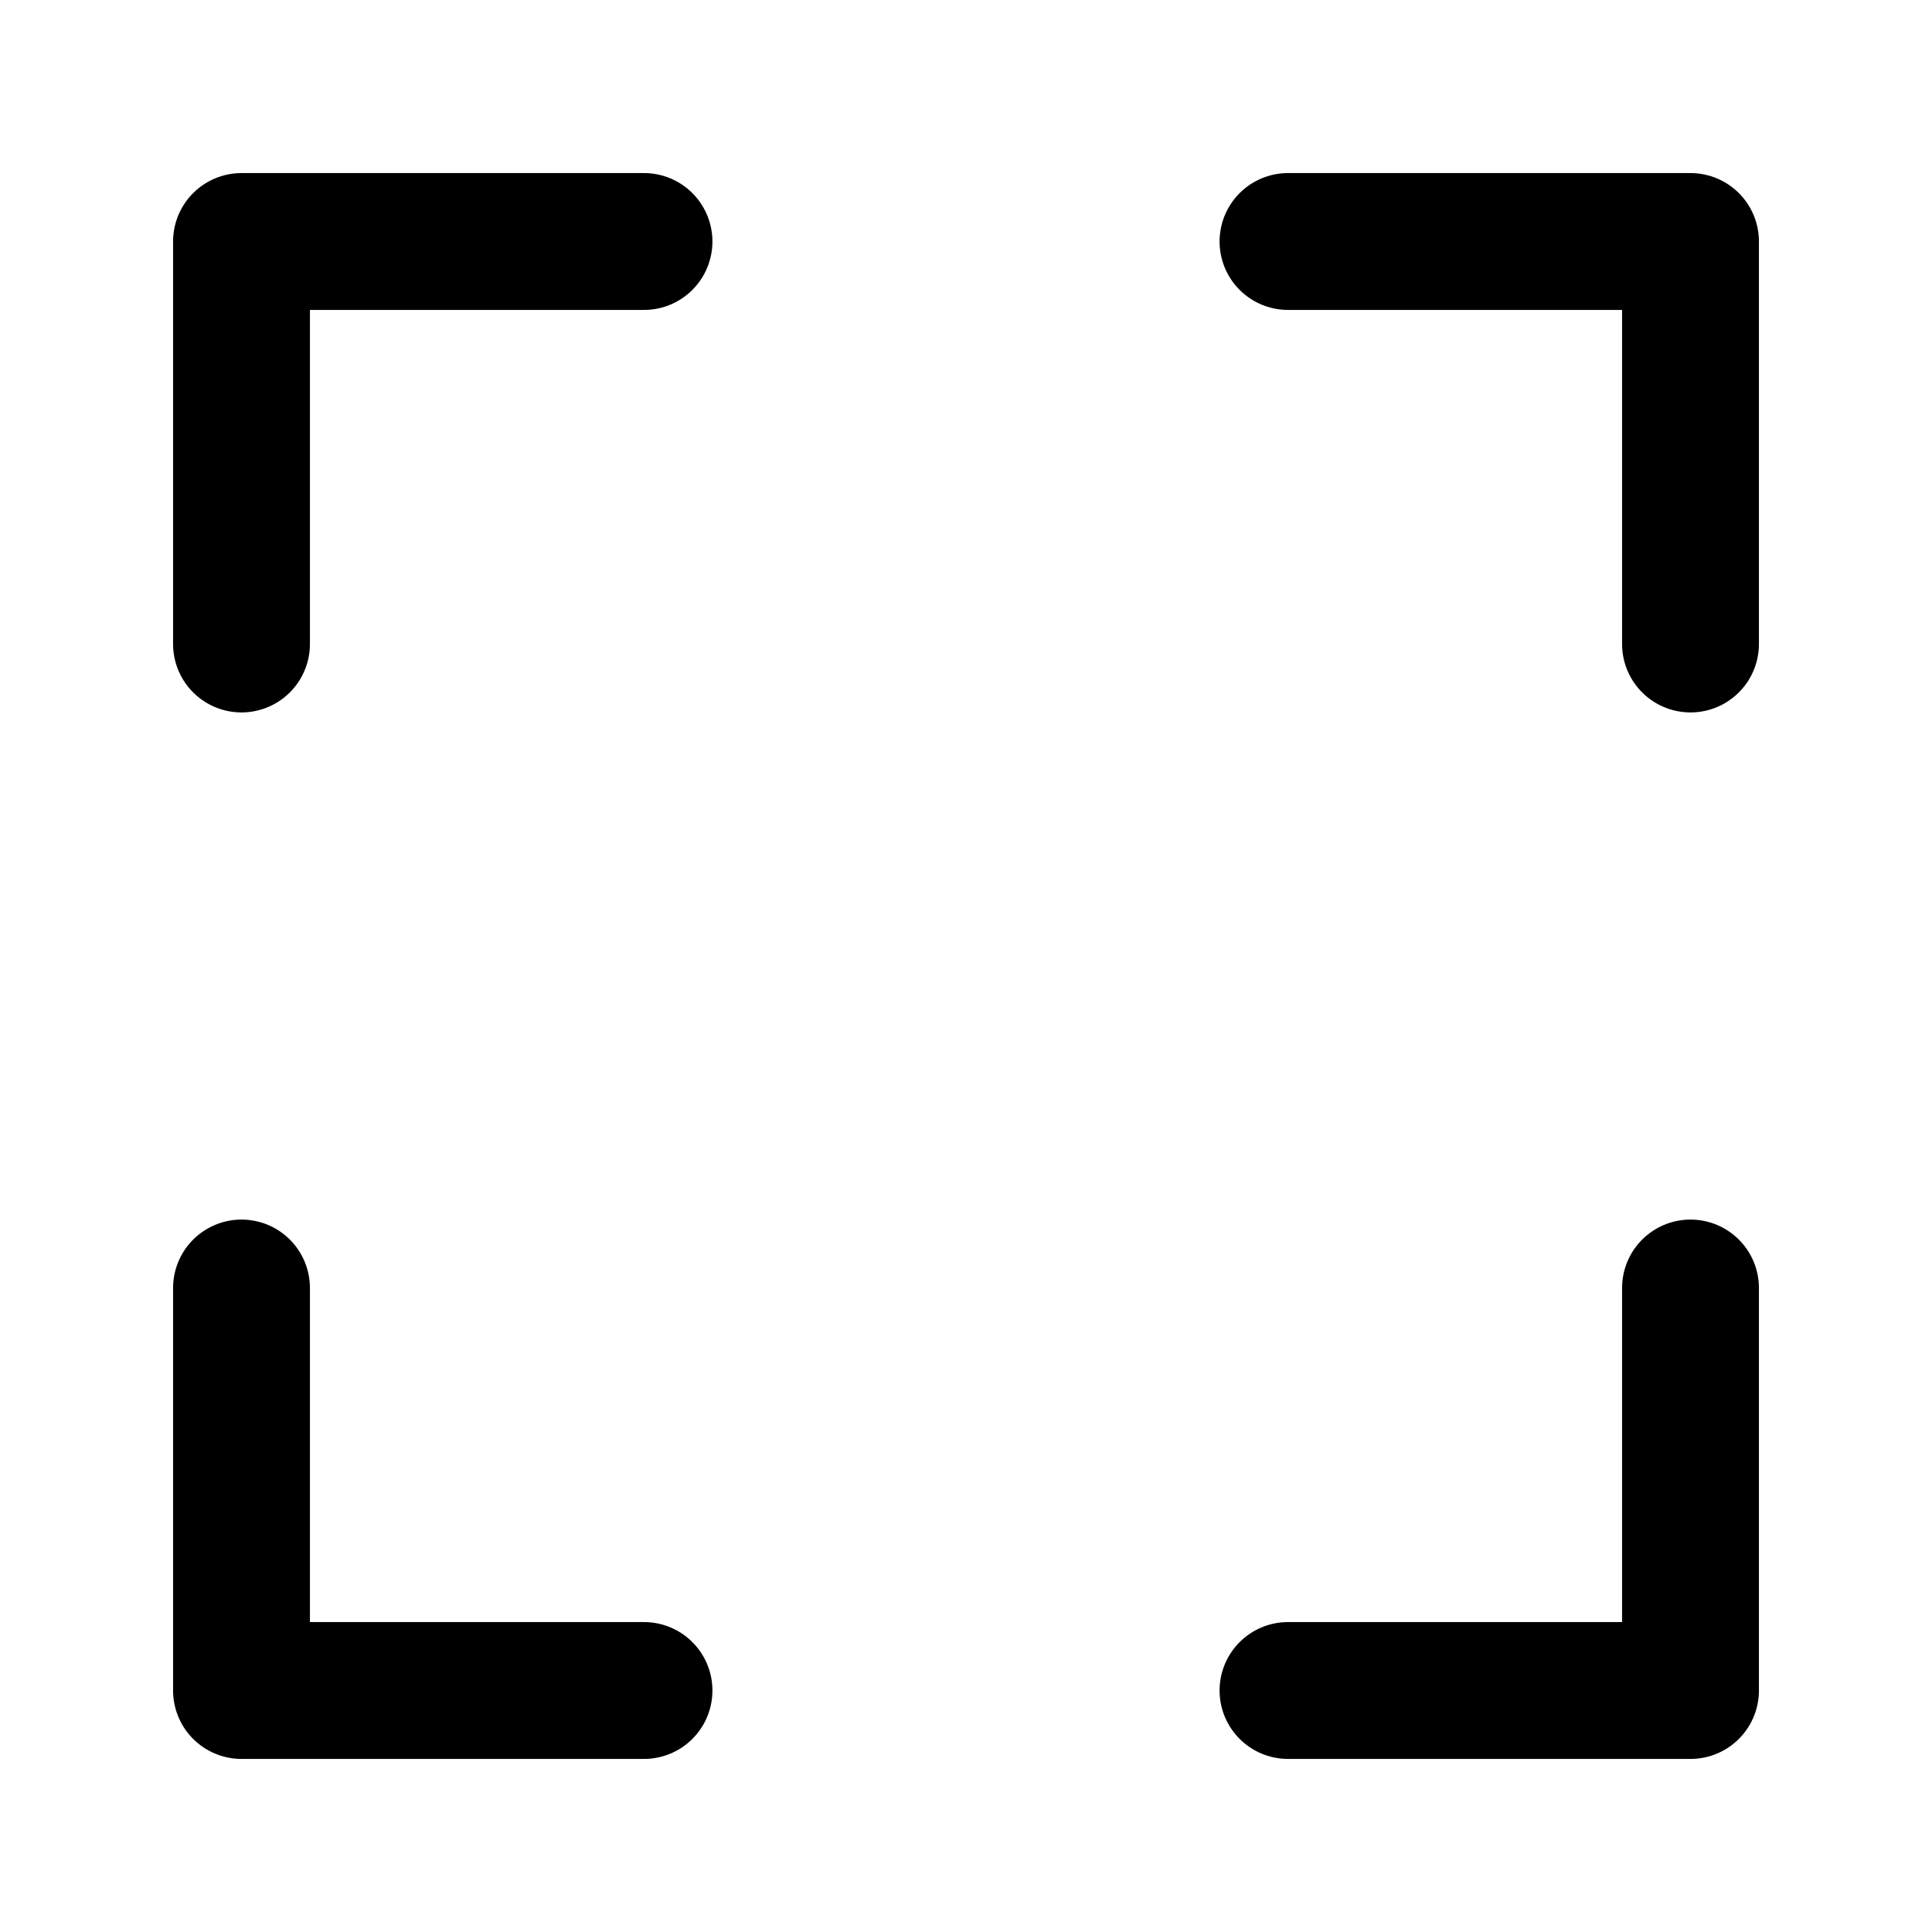
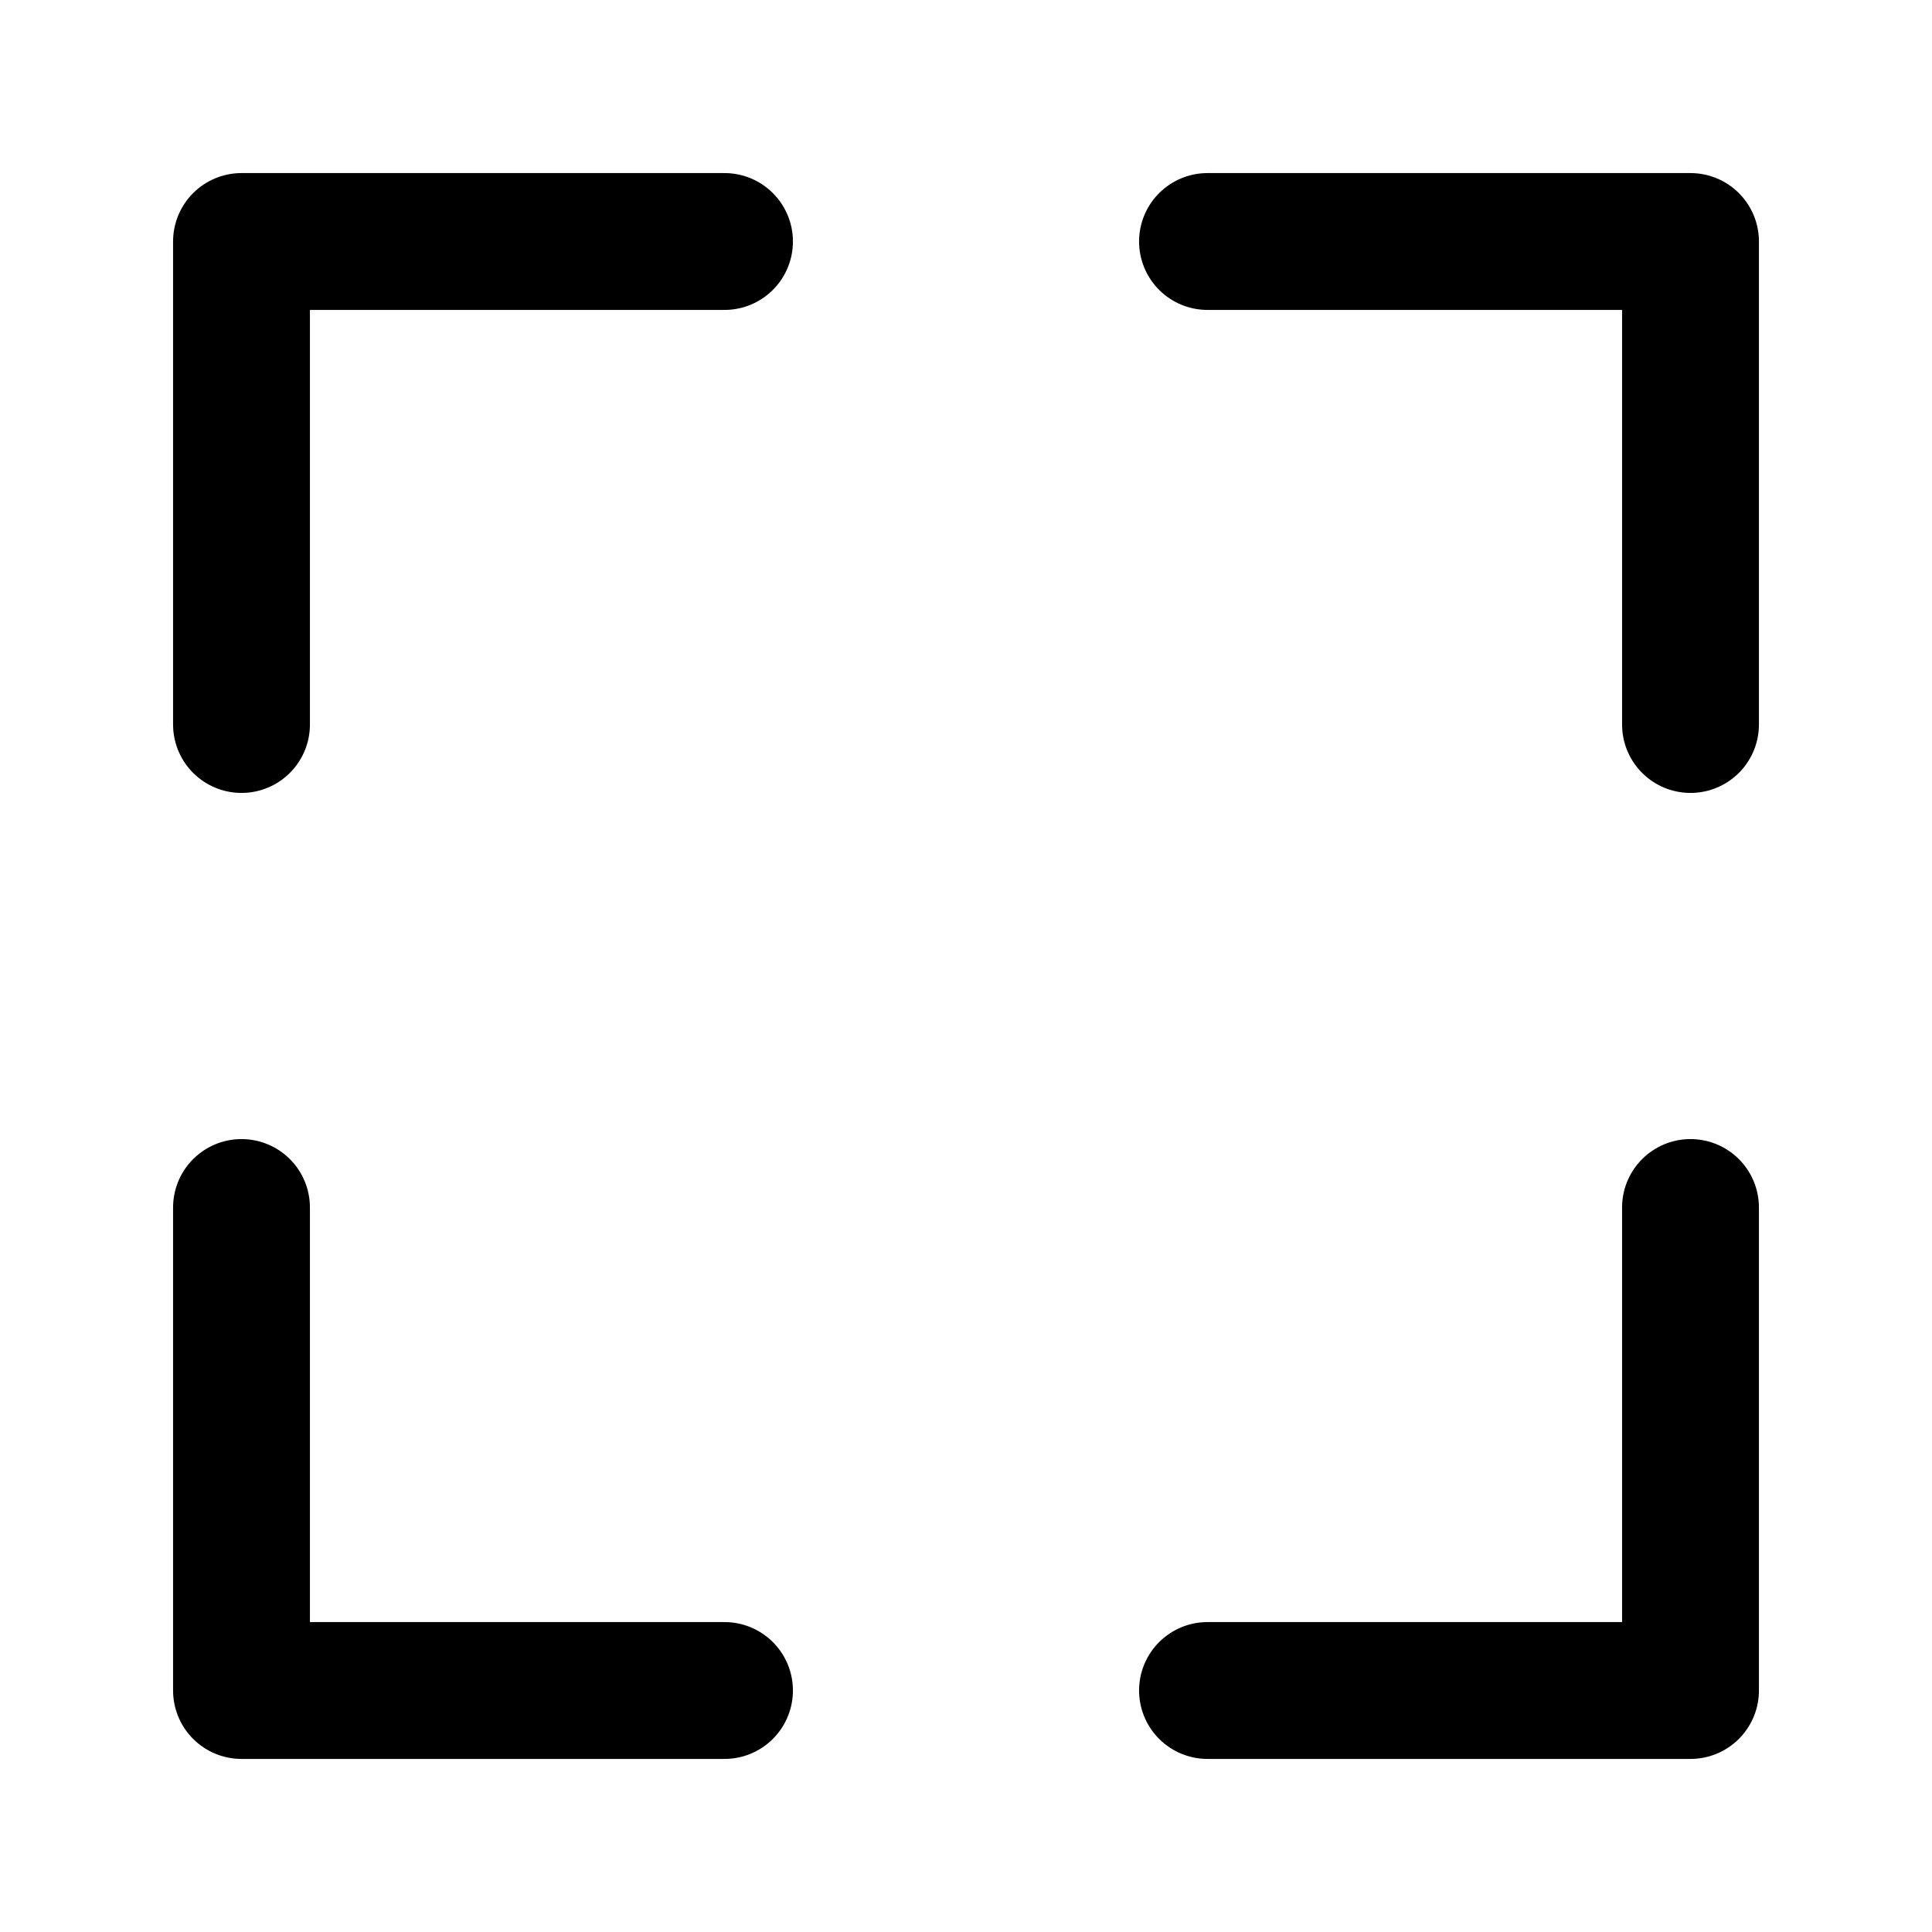
- <svg xmlns="http://www.w3.org/2000/svg" viewBox="0 0 24 24" fill="none" stroke="black" stroke-width="1.7" stroke-linecap="round" stroke-linejoin="round">
-   <path d="M8 3H3v5m13-5h5v5M3 16v5h5m13-5v5h-5" />
+ <svg xmlns="http://www.w3.org/2000/svg" width="24" height="24" viewBox="0 0 24 24" fill="none" stroke="#000" stroke-width="1.7" stroke-linecap="round" stroke-linejoin="round">
+   <path d="M9 3H3v6m12-6h6v6M3 15v6h6m12-6v6h-6" />
</svg>
